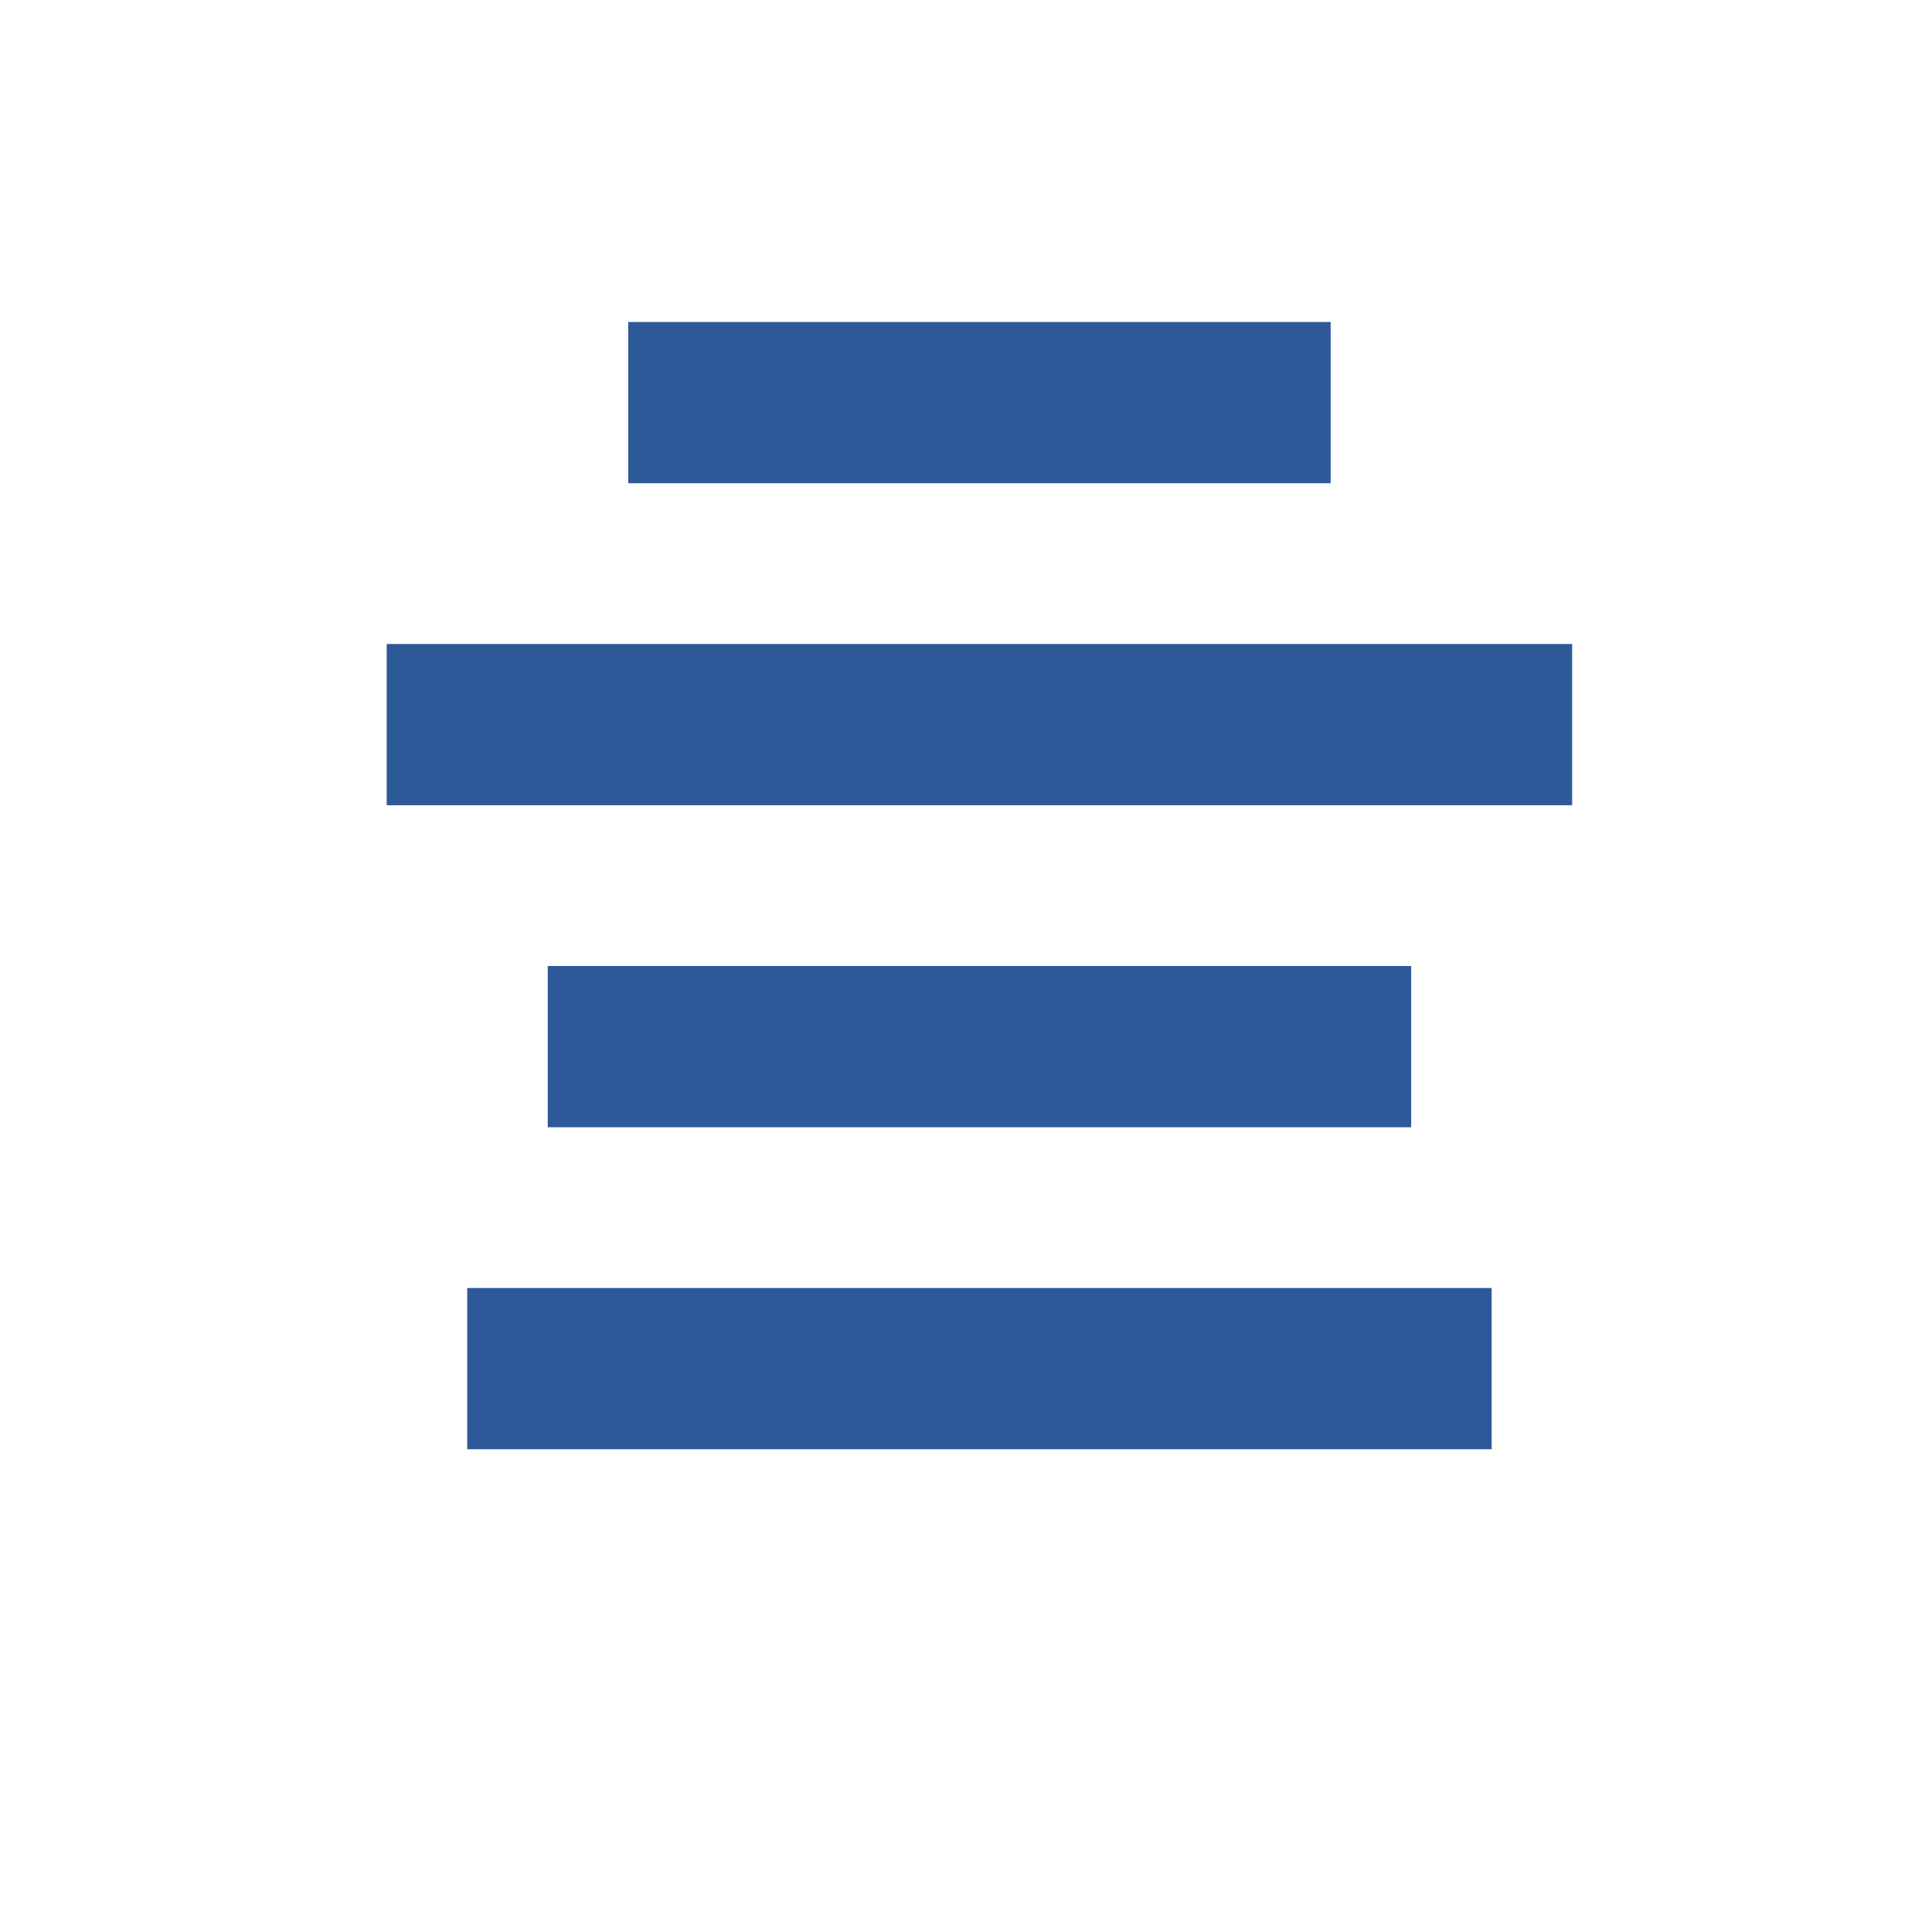
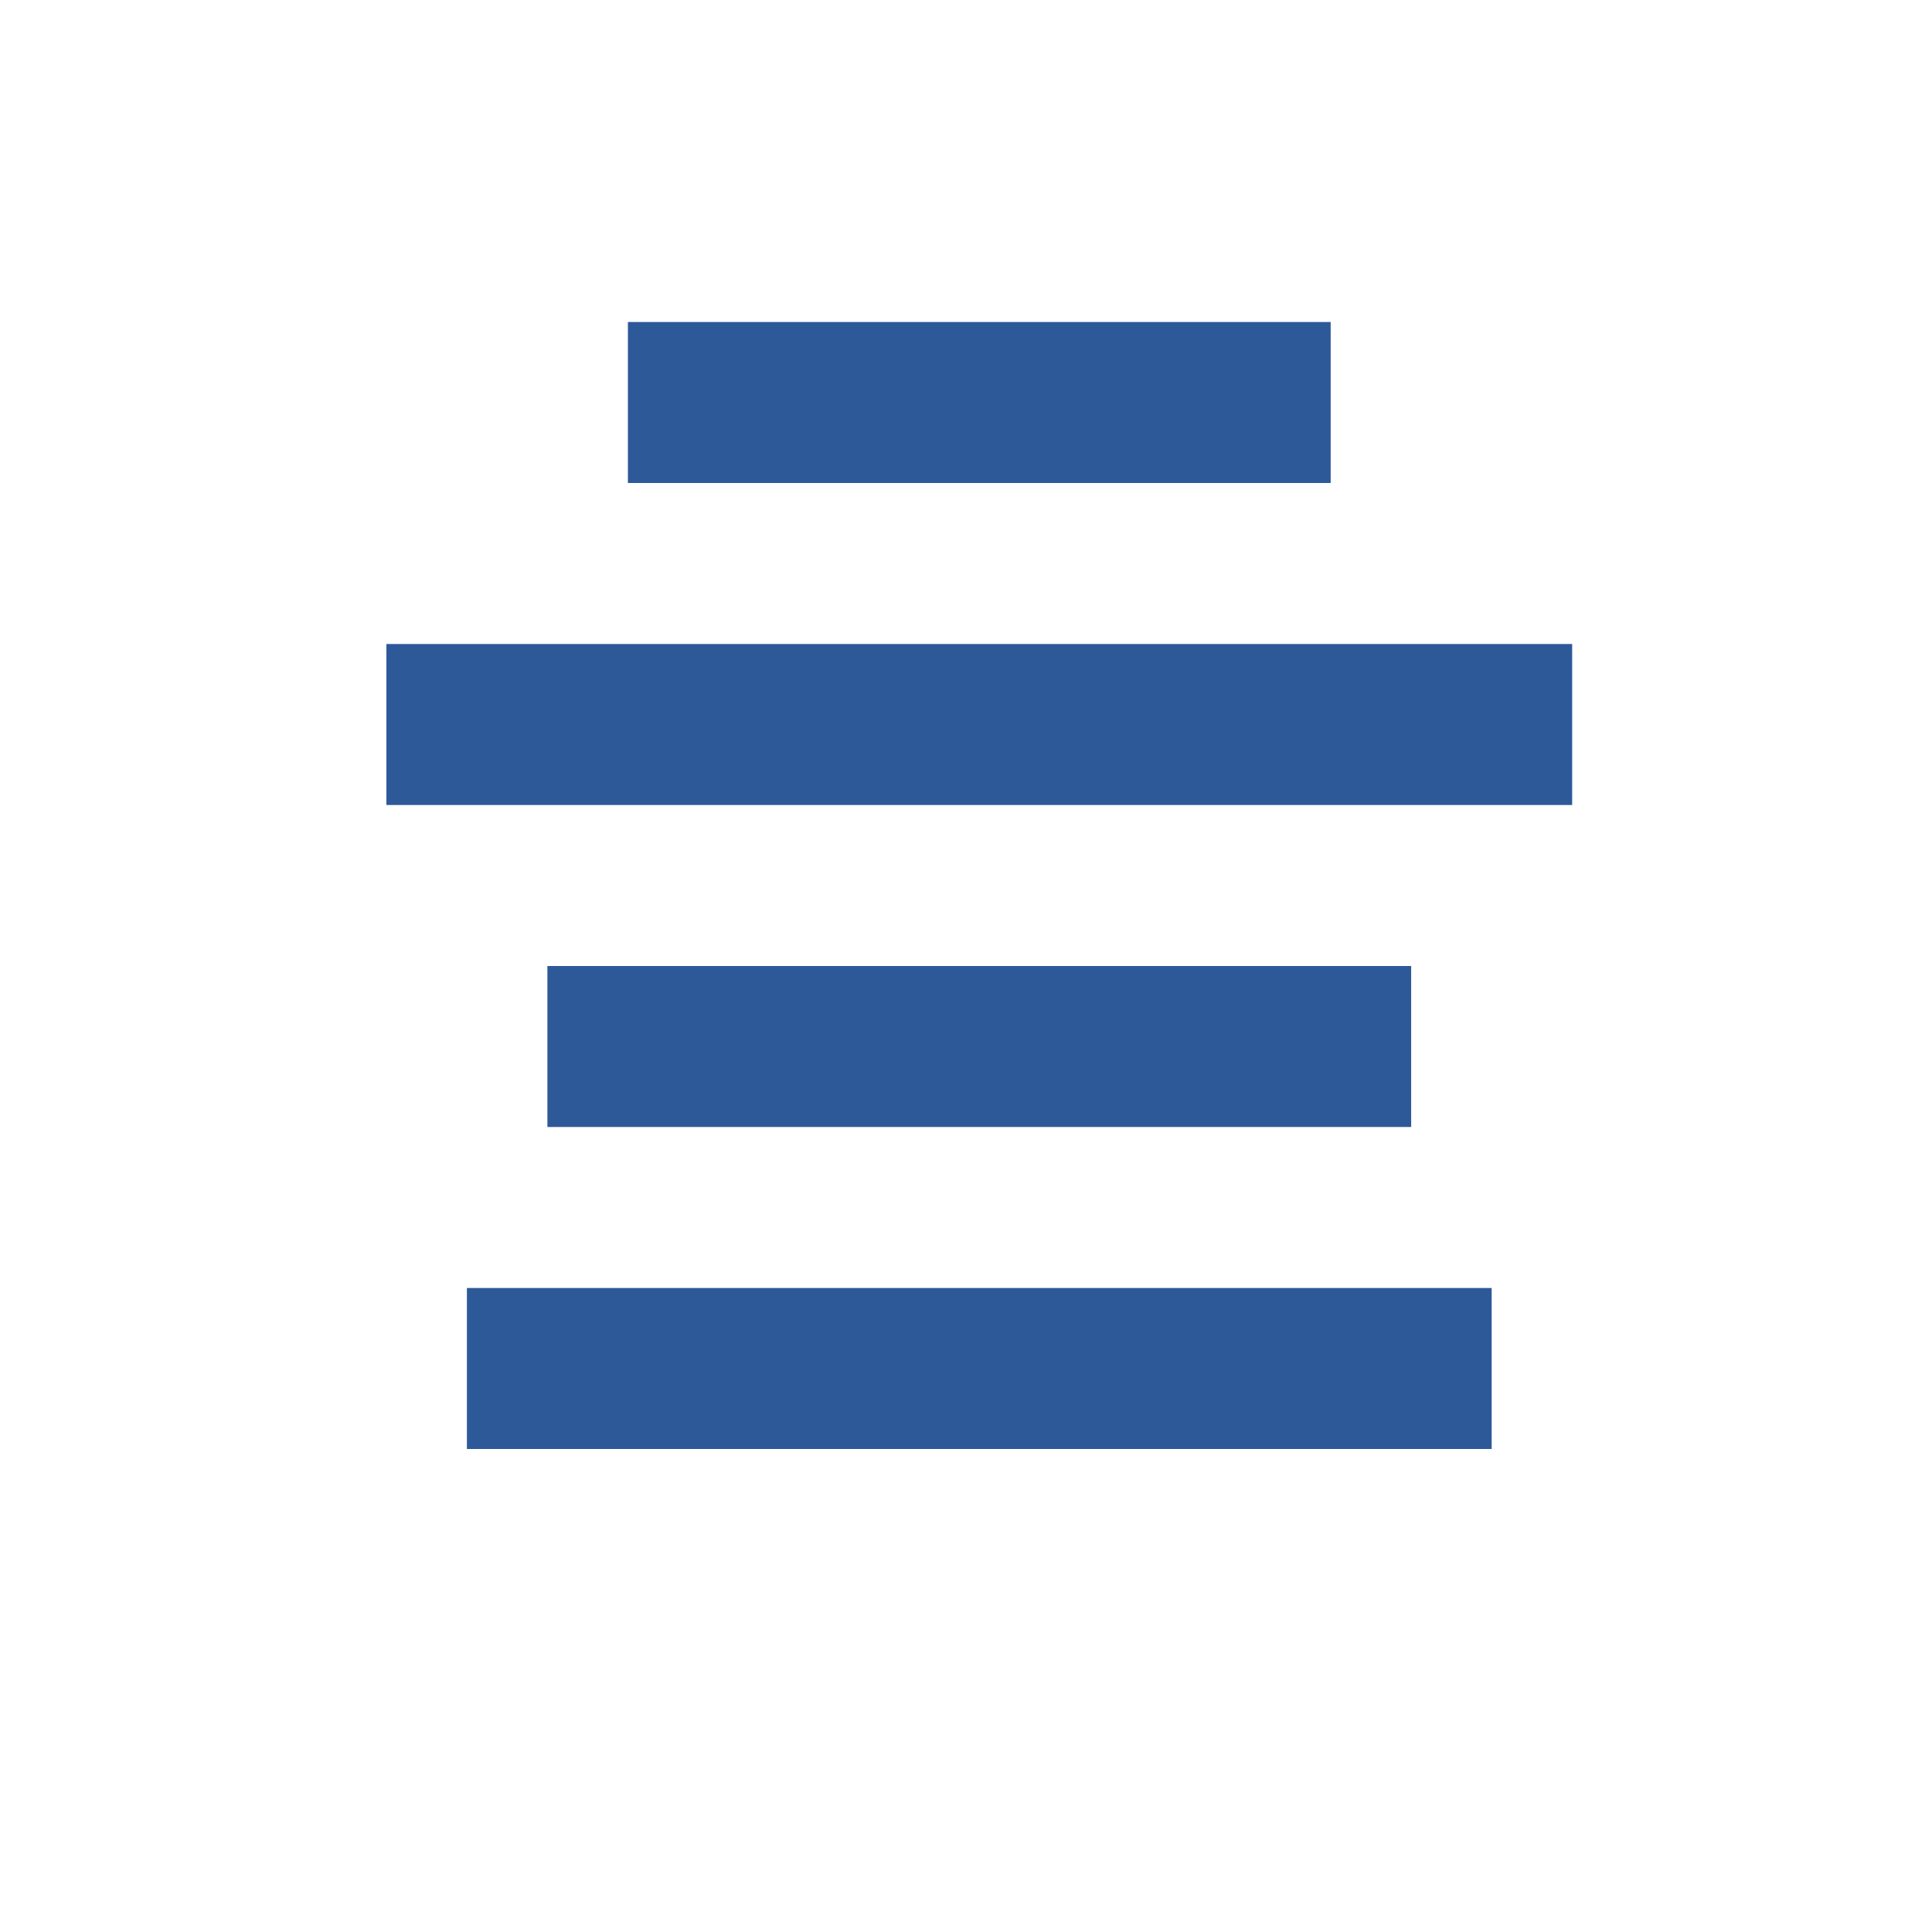
- <svg xmlns="http://www.w3.org/2000/svg" viewBox="0 0 24 24" version="1.1" id="svg11776" width="24" height="24">
-   <defs id="defs11780" />
-   <path style="fill:#2e5999;fill-opacity:1;stroke-width:1" id="path13093" d="M 19.53,8 H 4.804 v 2.003 h 14.726 z" />
-   <path d="M 16.53,4 H 7.804 v 2.003 h 8.726 z" id="path15166" style="fill:#2e5999;fill-opacity:1;stroke-width:1" />
-   <path d="M 18.53,16 H 5.804 v 2.003 h 12.726 z" id="path15168" style="fill:#2e5999;fill-opacity:1;stroke-width:1" />
-   <path d="M 17.53,12 H 6.804 v 2.003 h 10.726 z" id="path15170" style="fill:#2e5999;fill-opacity:1;stroke-width:1" />
+ <svg xmlns="http://www.w3.org/2000/svg" height="24" viewBox="0 0 24 24" width="24">
+   <g fill="#2e5999">
+     <path d="m19.53 8h-14.73v2h14.73z" />
+     <path d="m16.53 4h-8.73v2h8.73z" />
+     <path d="m18.53 16h-12.73v2h12.73z" />
+     <path d="m17.53 12h-10.73v2h10.73z" />
+   </g>
</svg>
